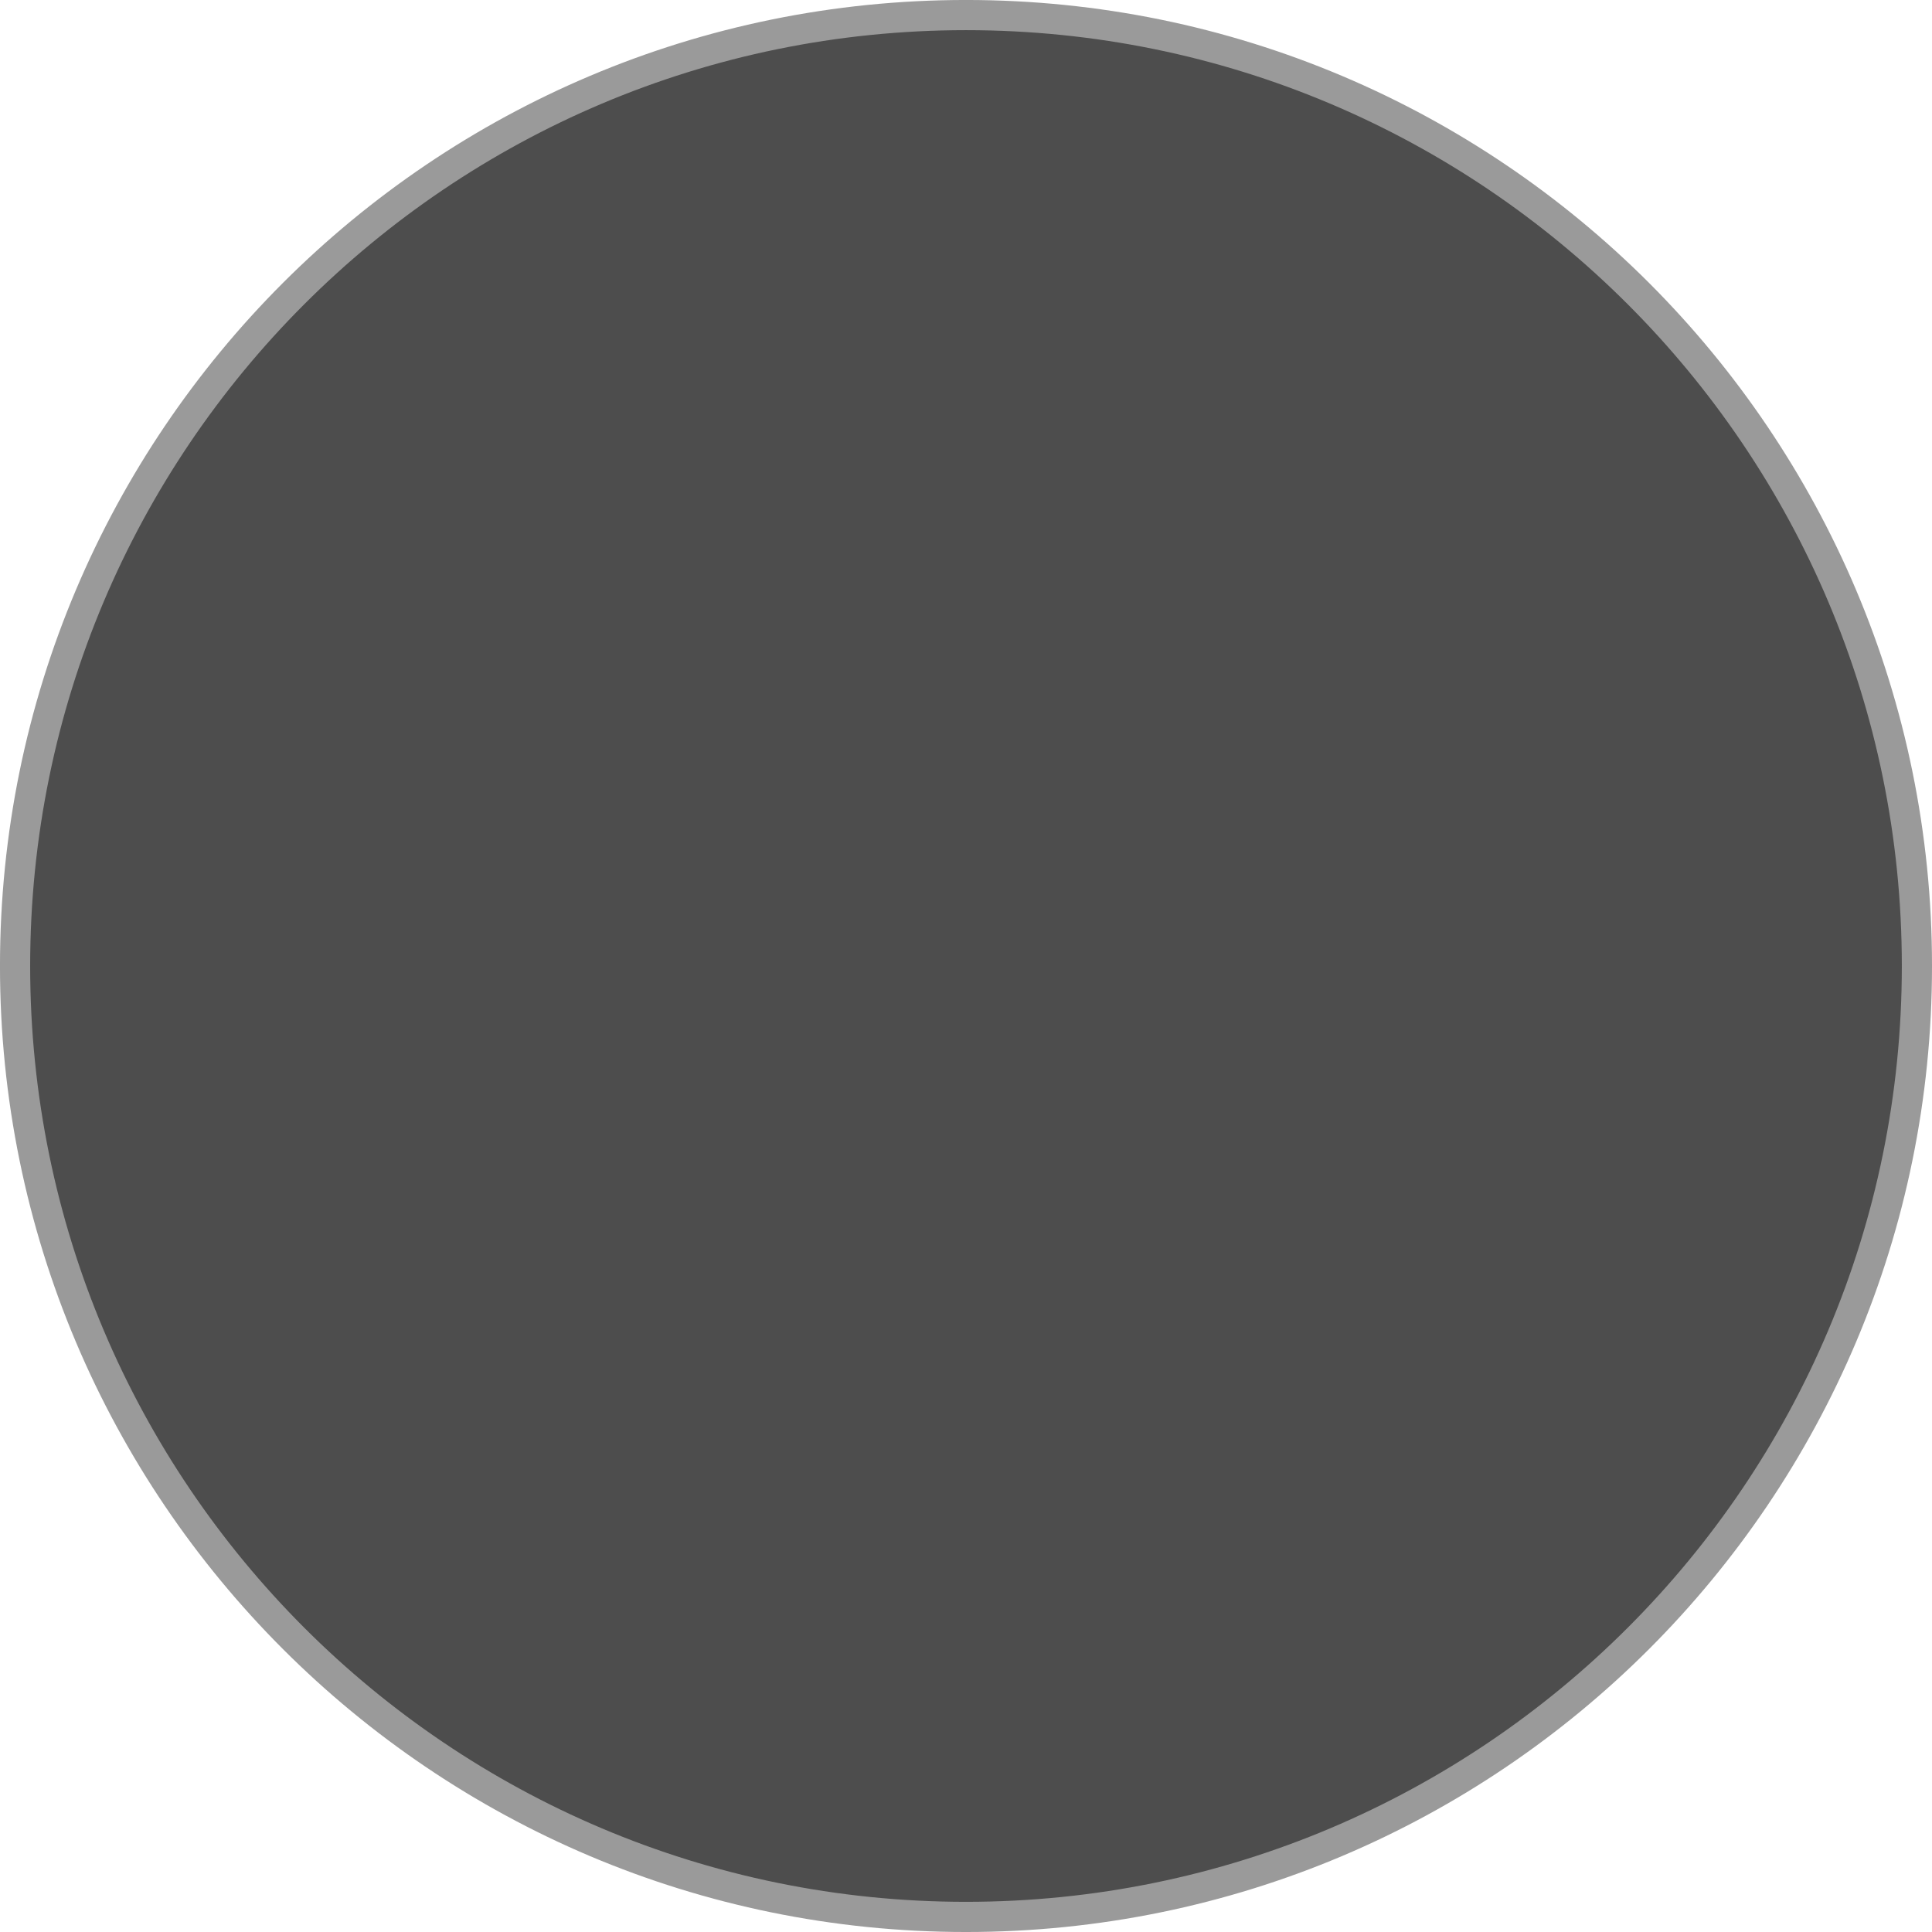
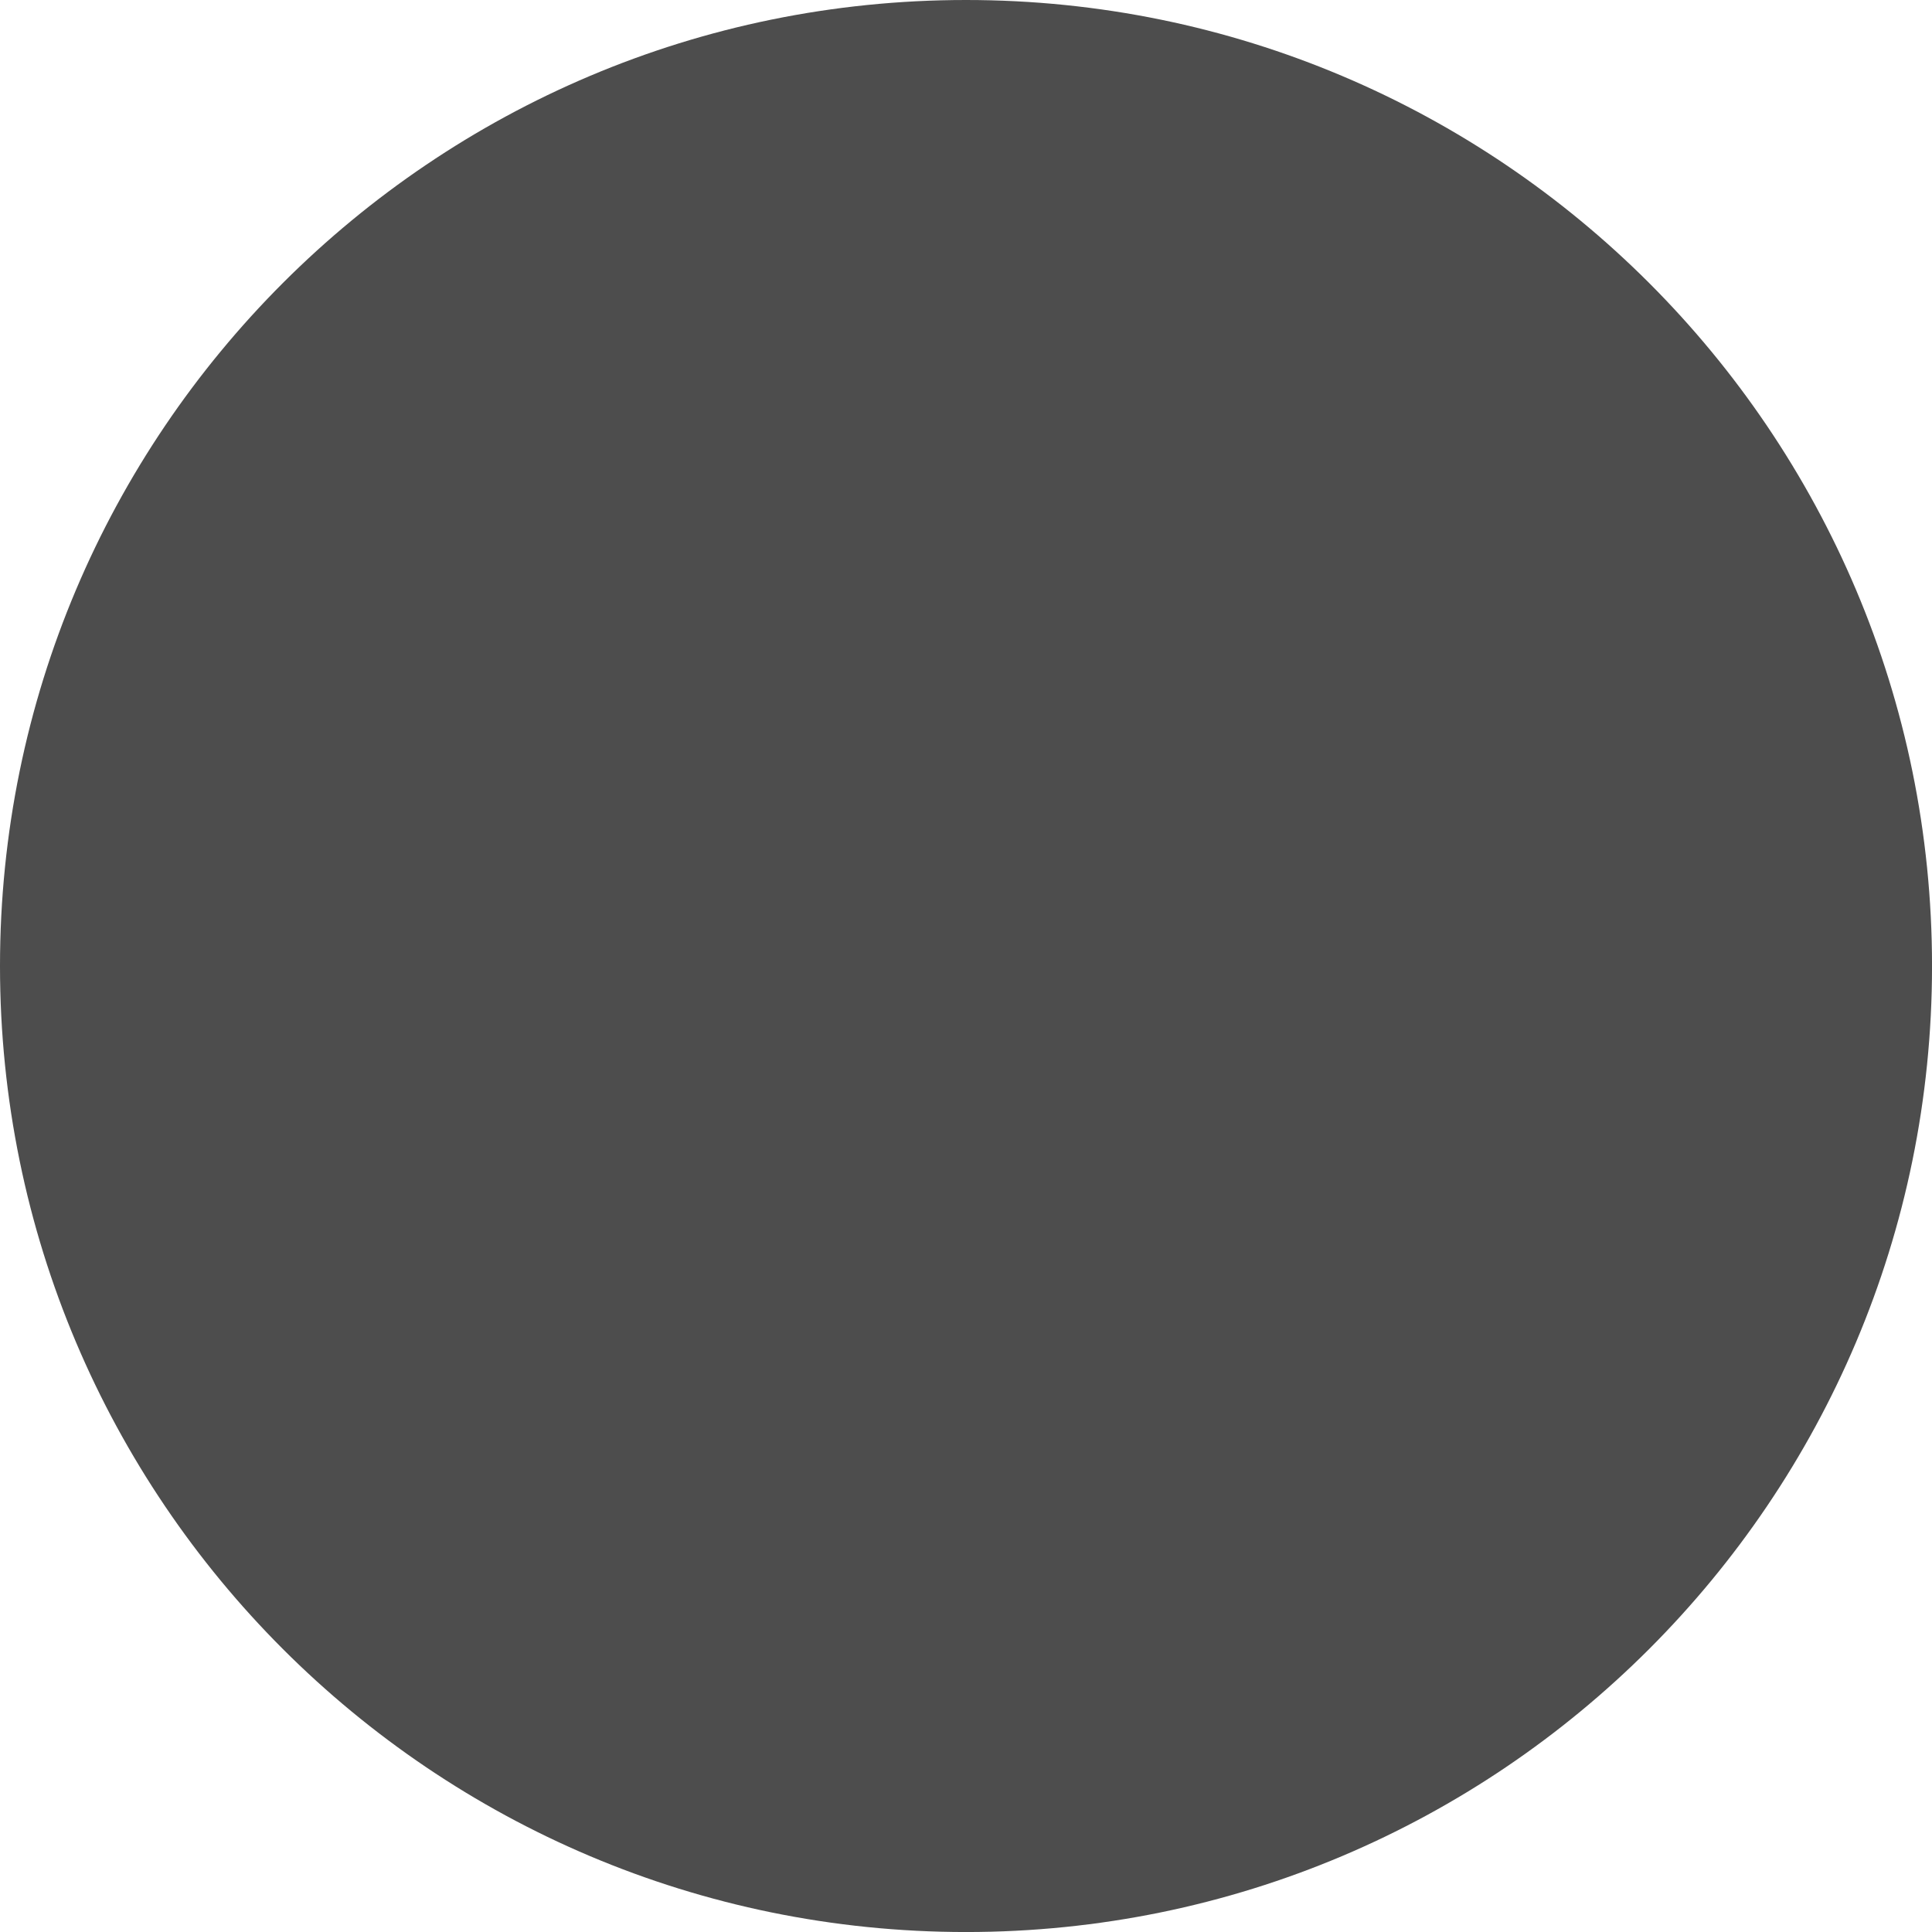
<svg xmlns="http://www.w3.org/2000/svg" width="256" height="256" viewBox="0 0 67.733 67.733" version="1.1" id="svg1">
  <defs id="defs1" />
-   <g id="layer1" transform="translate(0.0082643,0.00827575)">
-     <circle style="fill:#4d4d4d;fill-opacity:1;stroke:#9a9a9a;stroke-width:1.058;stroke-dasharray:none;stroke-dashoffset:0;stroke-opacity:1" id="path1" cx="33.858" cy="33.858" r="33.338" />
+   <g id="layer1">
+     <circle style="fill:#4d4d4d;fill-opacity:1;stroke:#9a9a9a;stroke-width:0;stroke-dasharray:none;stroke-dashoffset:0;stroke-opacity:1" id="path1" cx="33.867" cy="33.867" r="33.867" />
  </g>
</svg>
